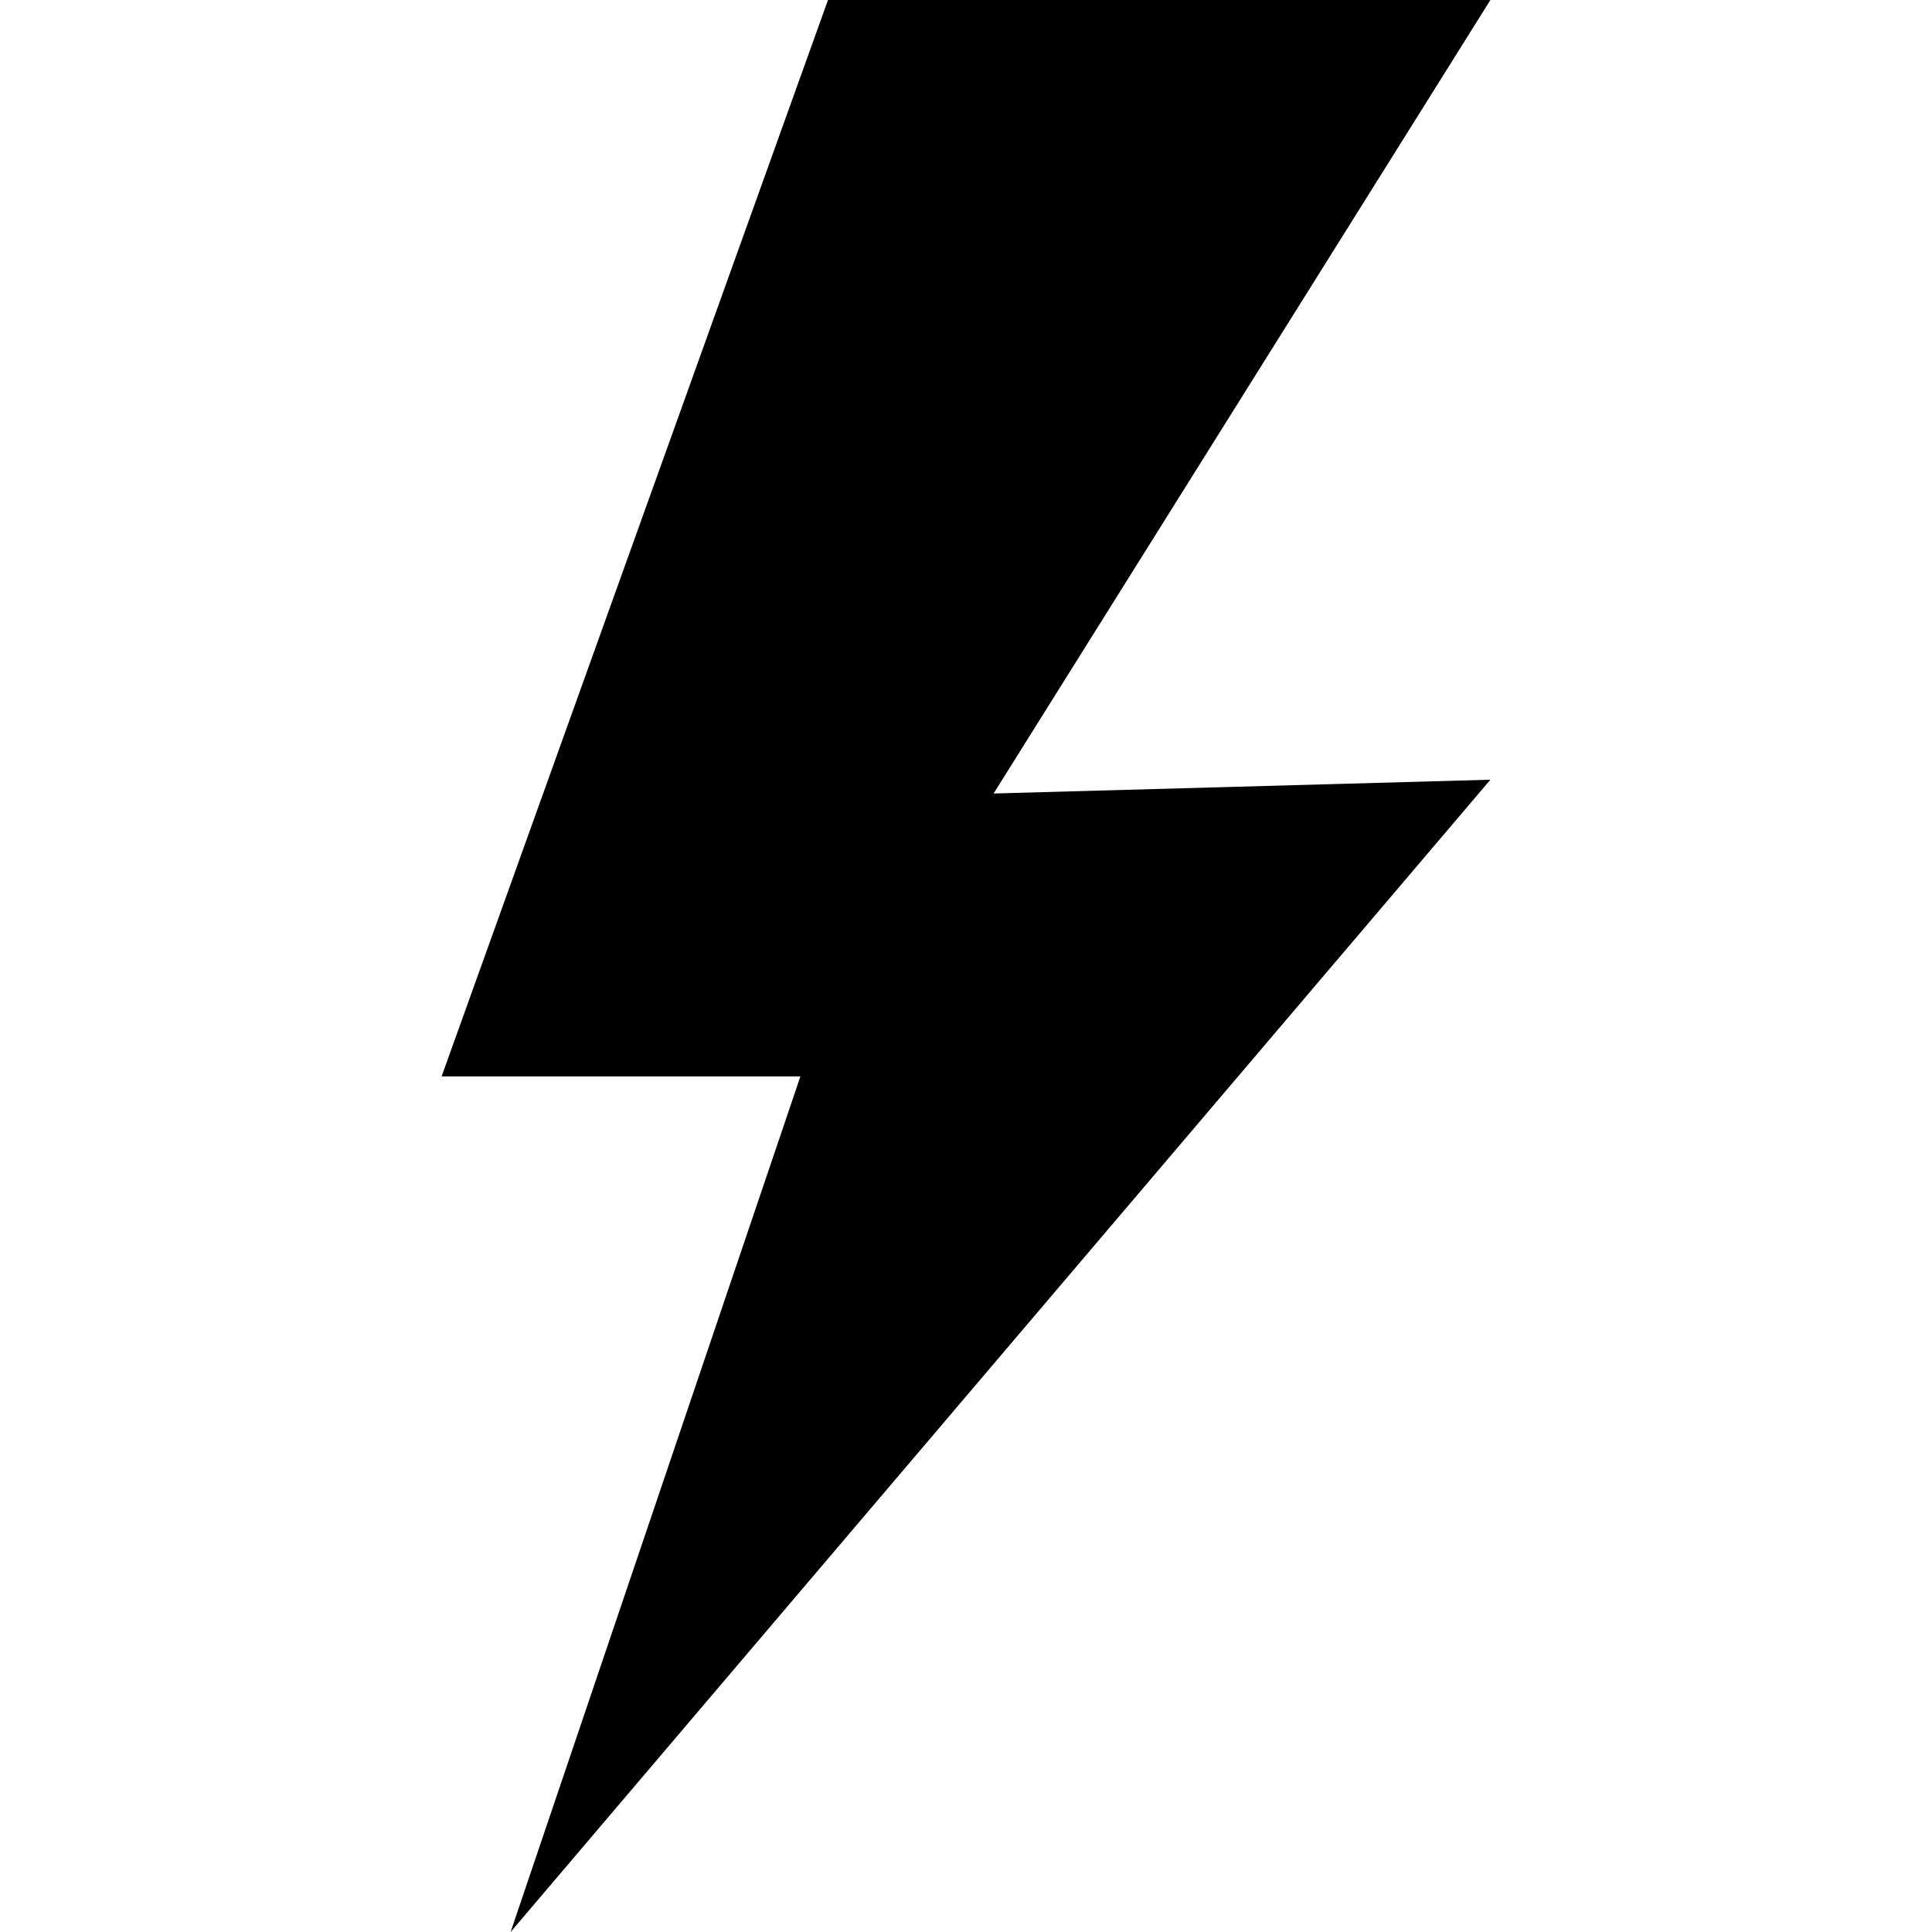
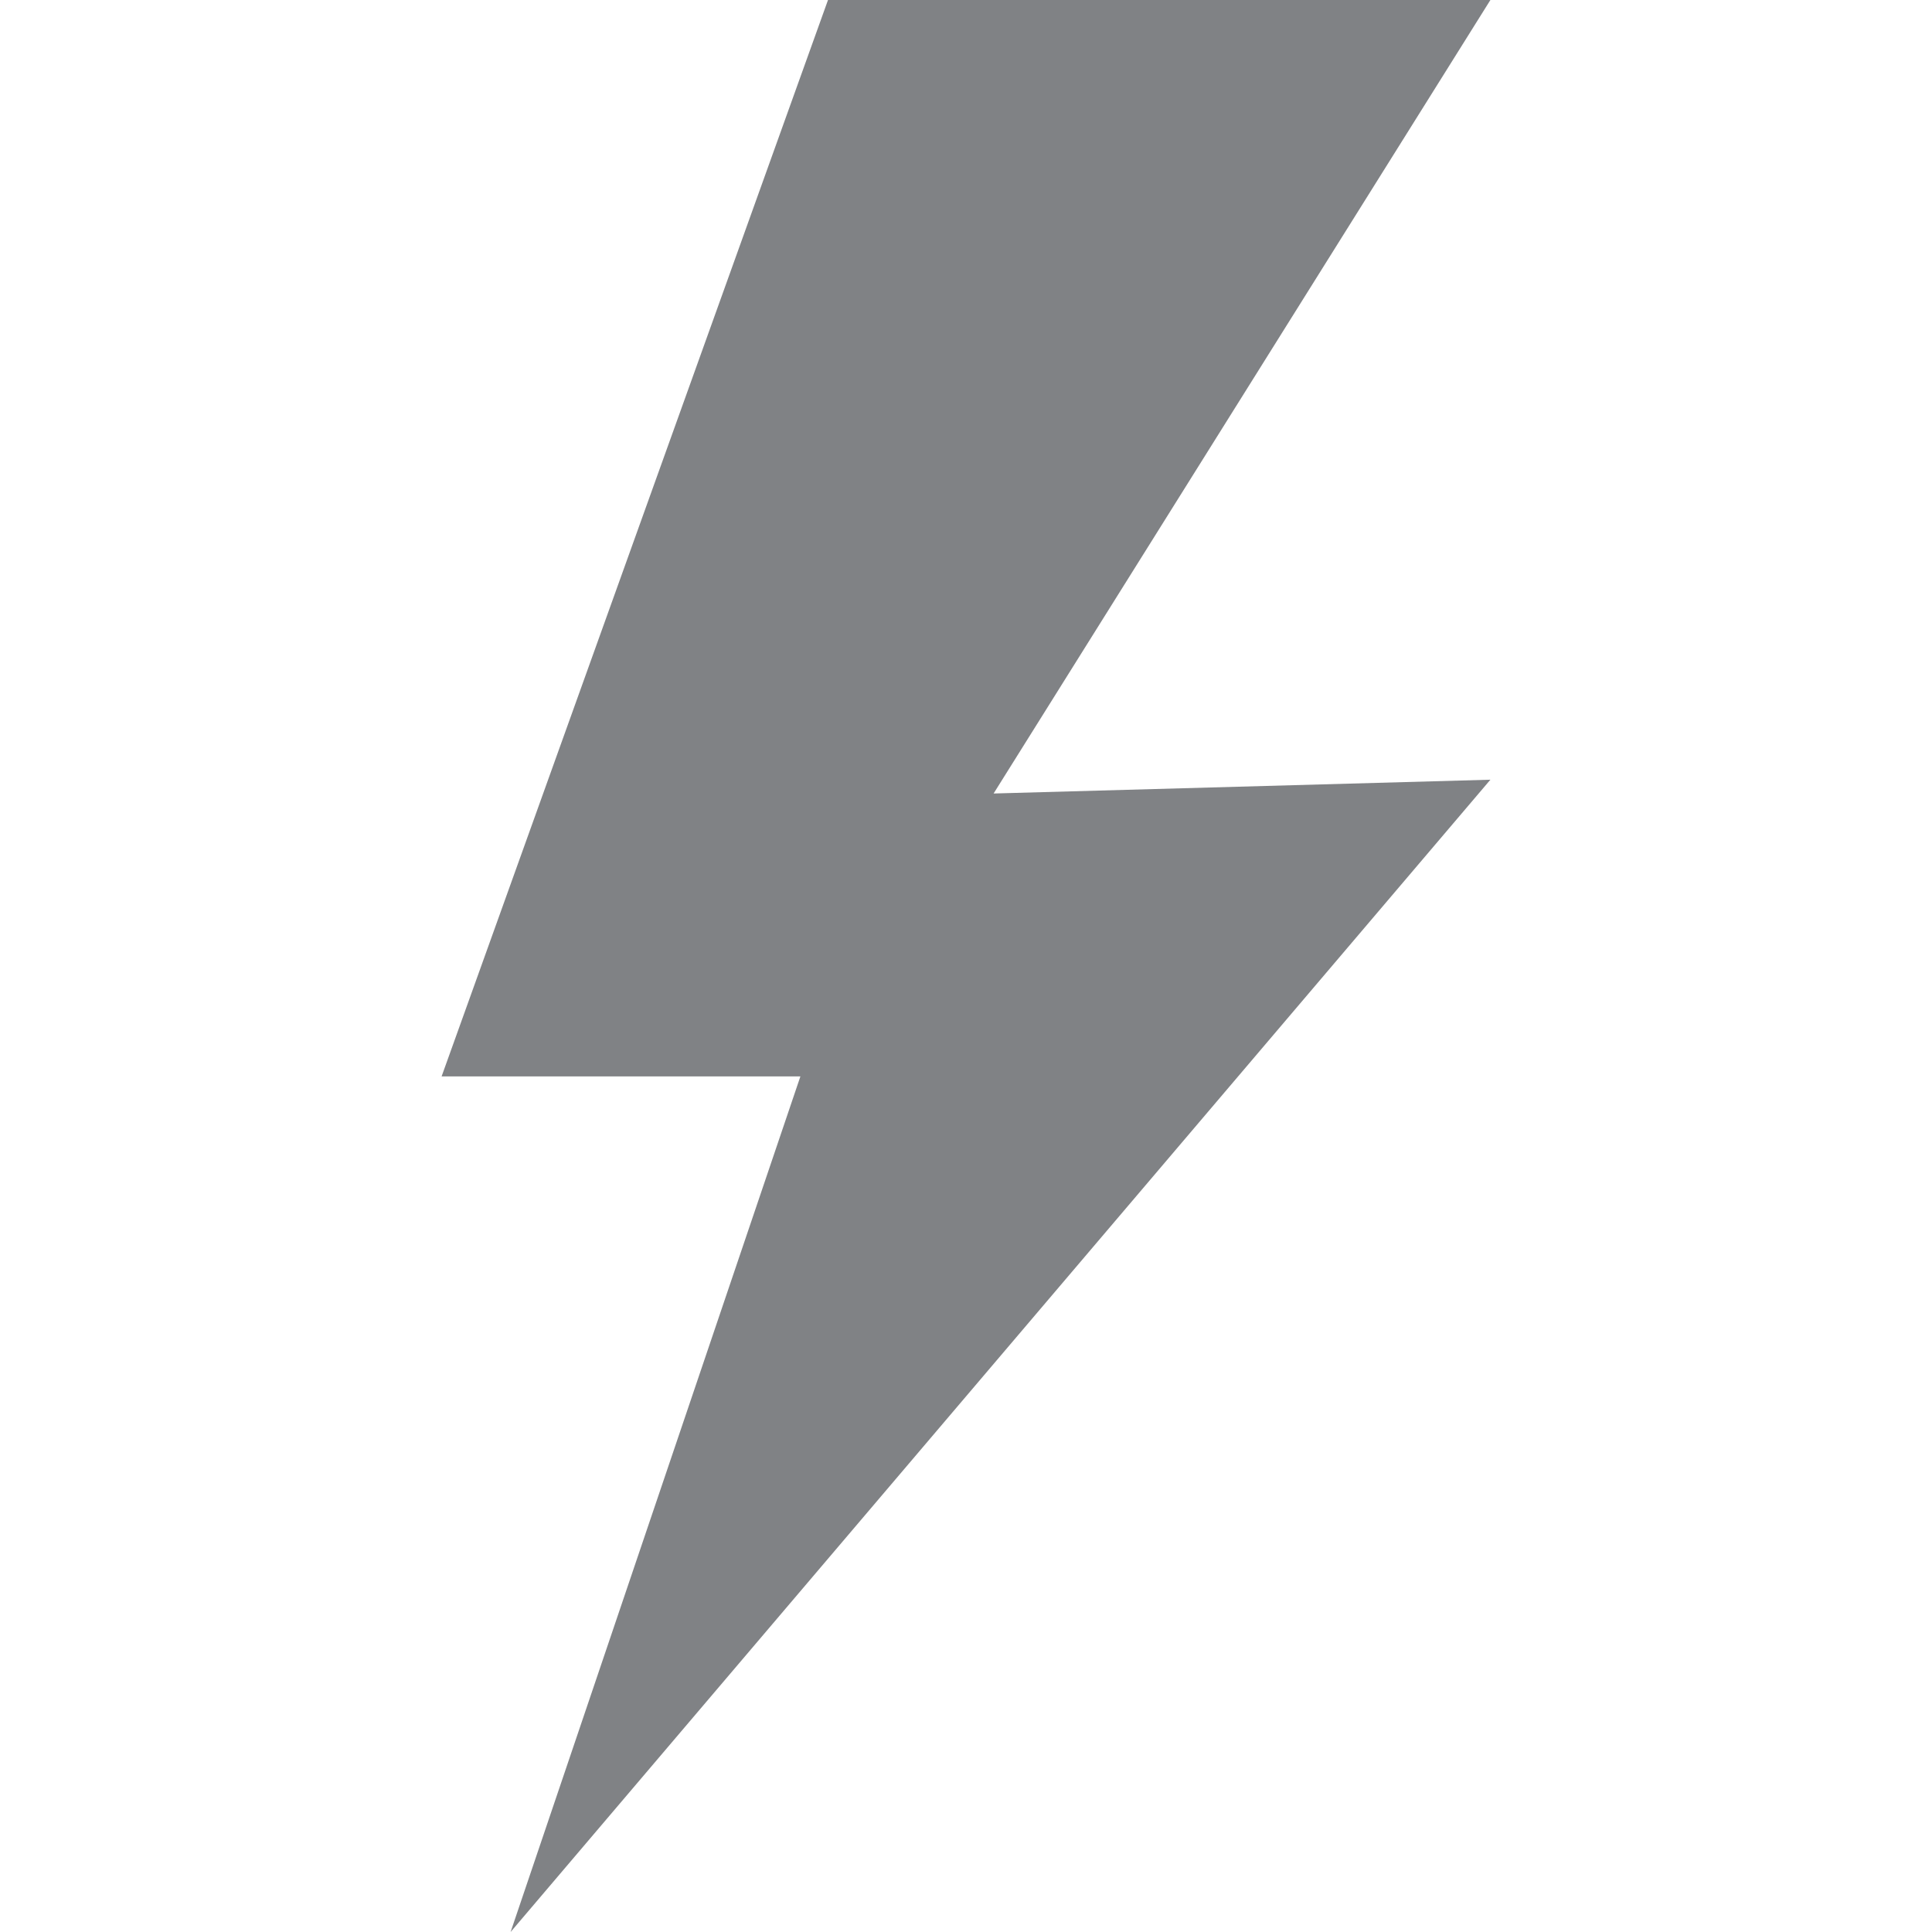
<svg xmlns="http://www.w3.org/2000/svg" version="1.1" id="Layer_1" x="0px" y="0px" viewBox="0 0 28 28" enable-background="new 0 0 28 28" xml:space="preserve">
-   <polygon class="msportalfx-svg-c11" points="21.6,0 12,0 6.4,15.6 11.6,15.6 7.4,28 21.6,11.3 14.4,11.5 " />
+   <polygon fill="#808285" points="21.6,0 12,0 6.4,15.6 11.6,15.6 7.4,28 21.6,11.3 14.4,11.5 " />
</svg>
